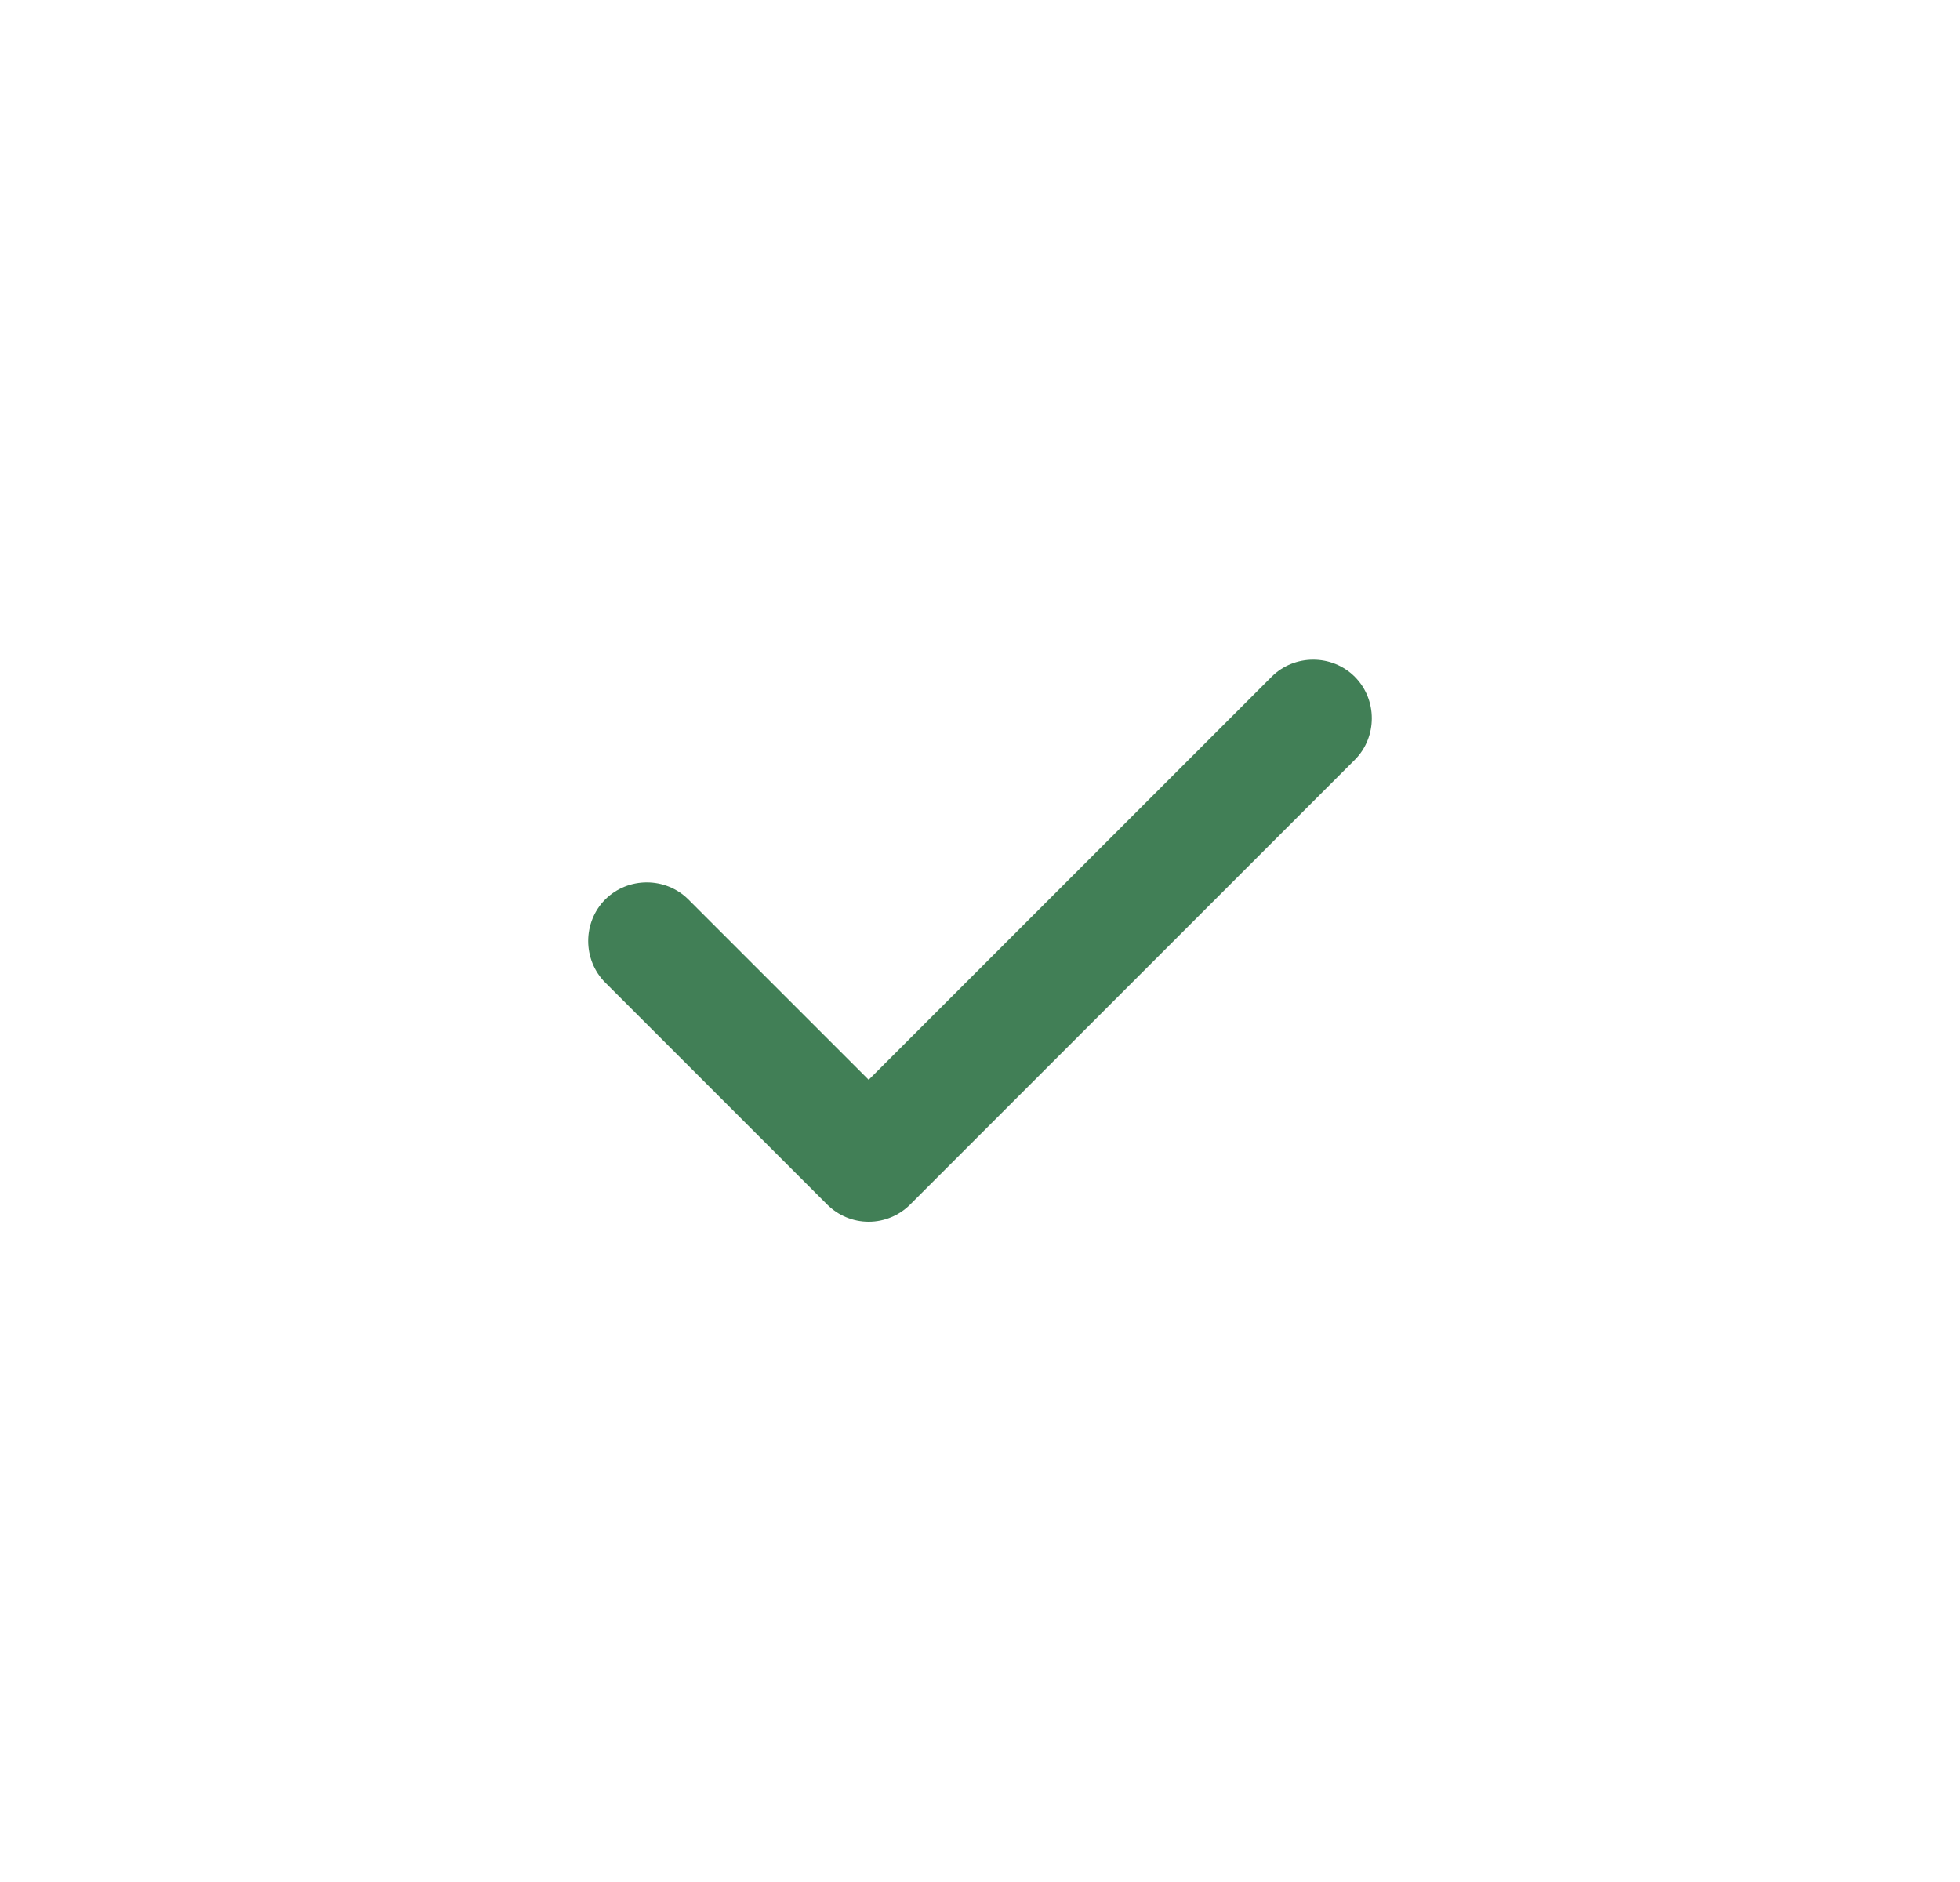
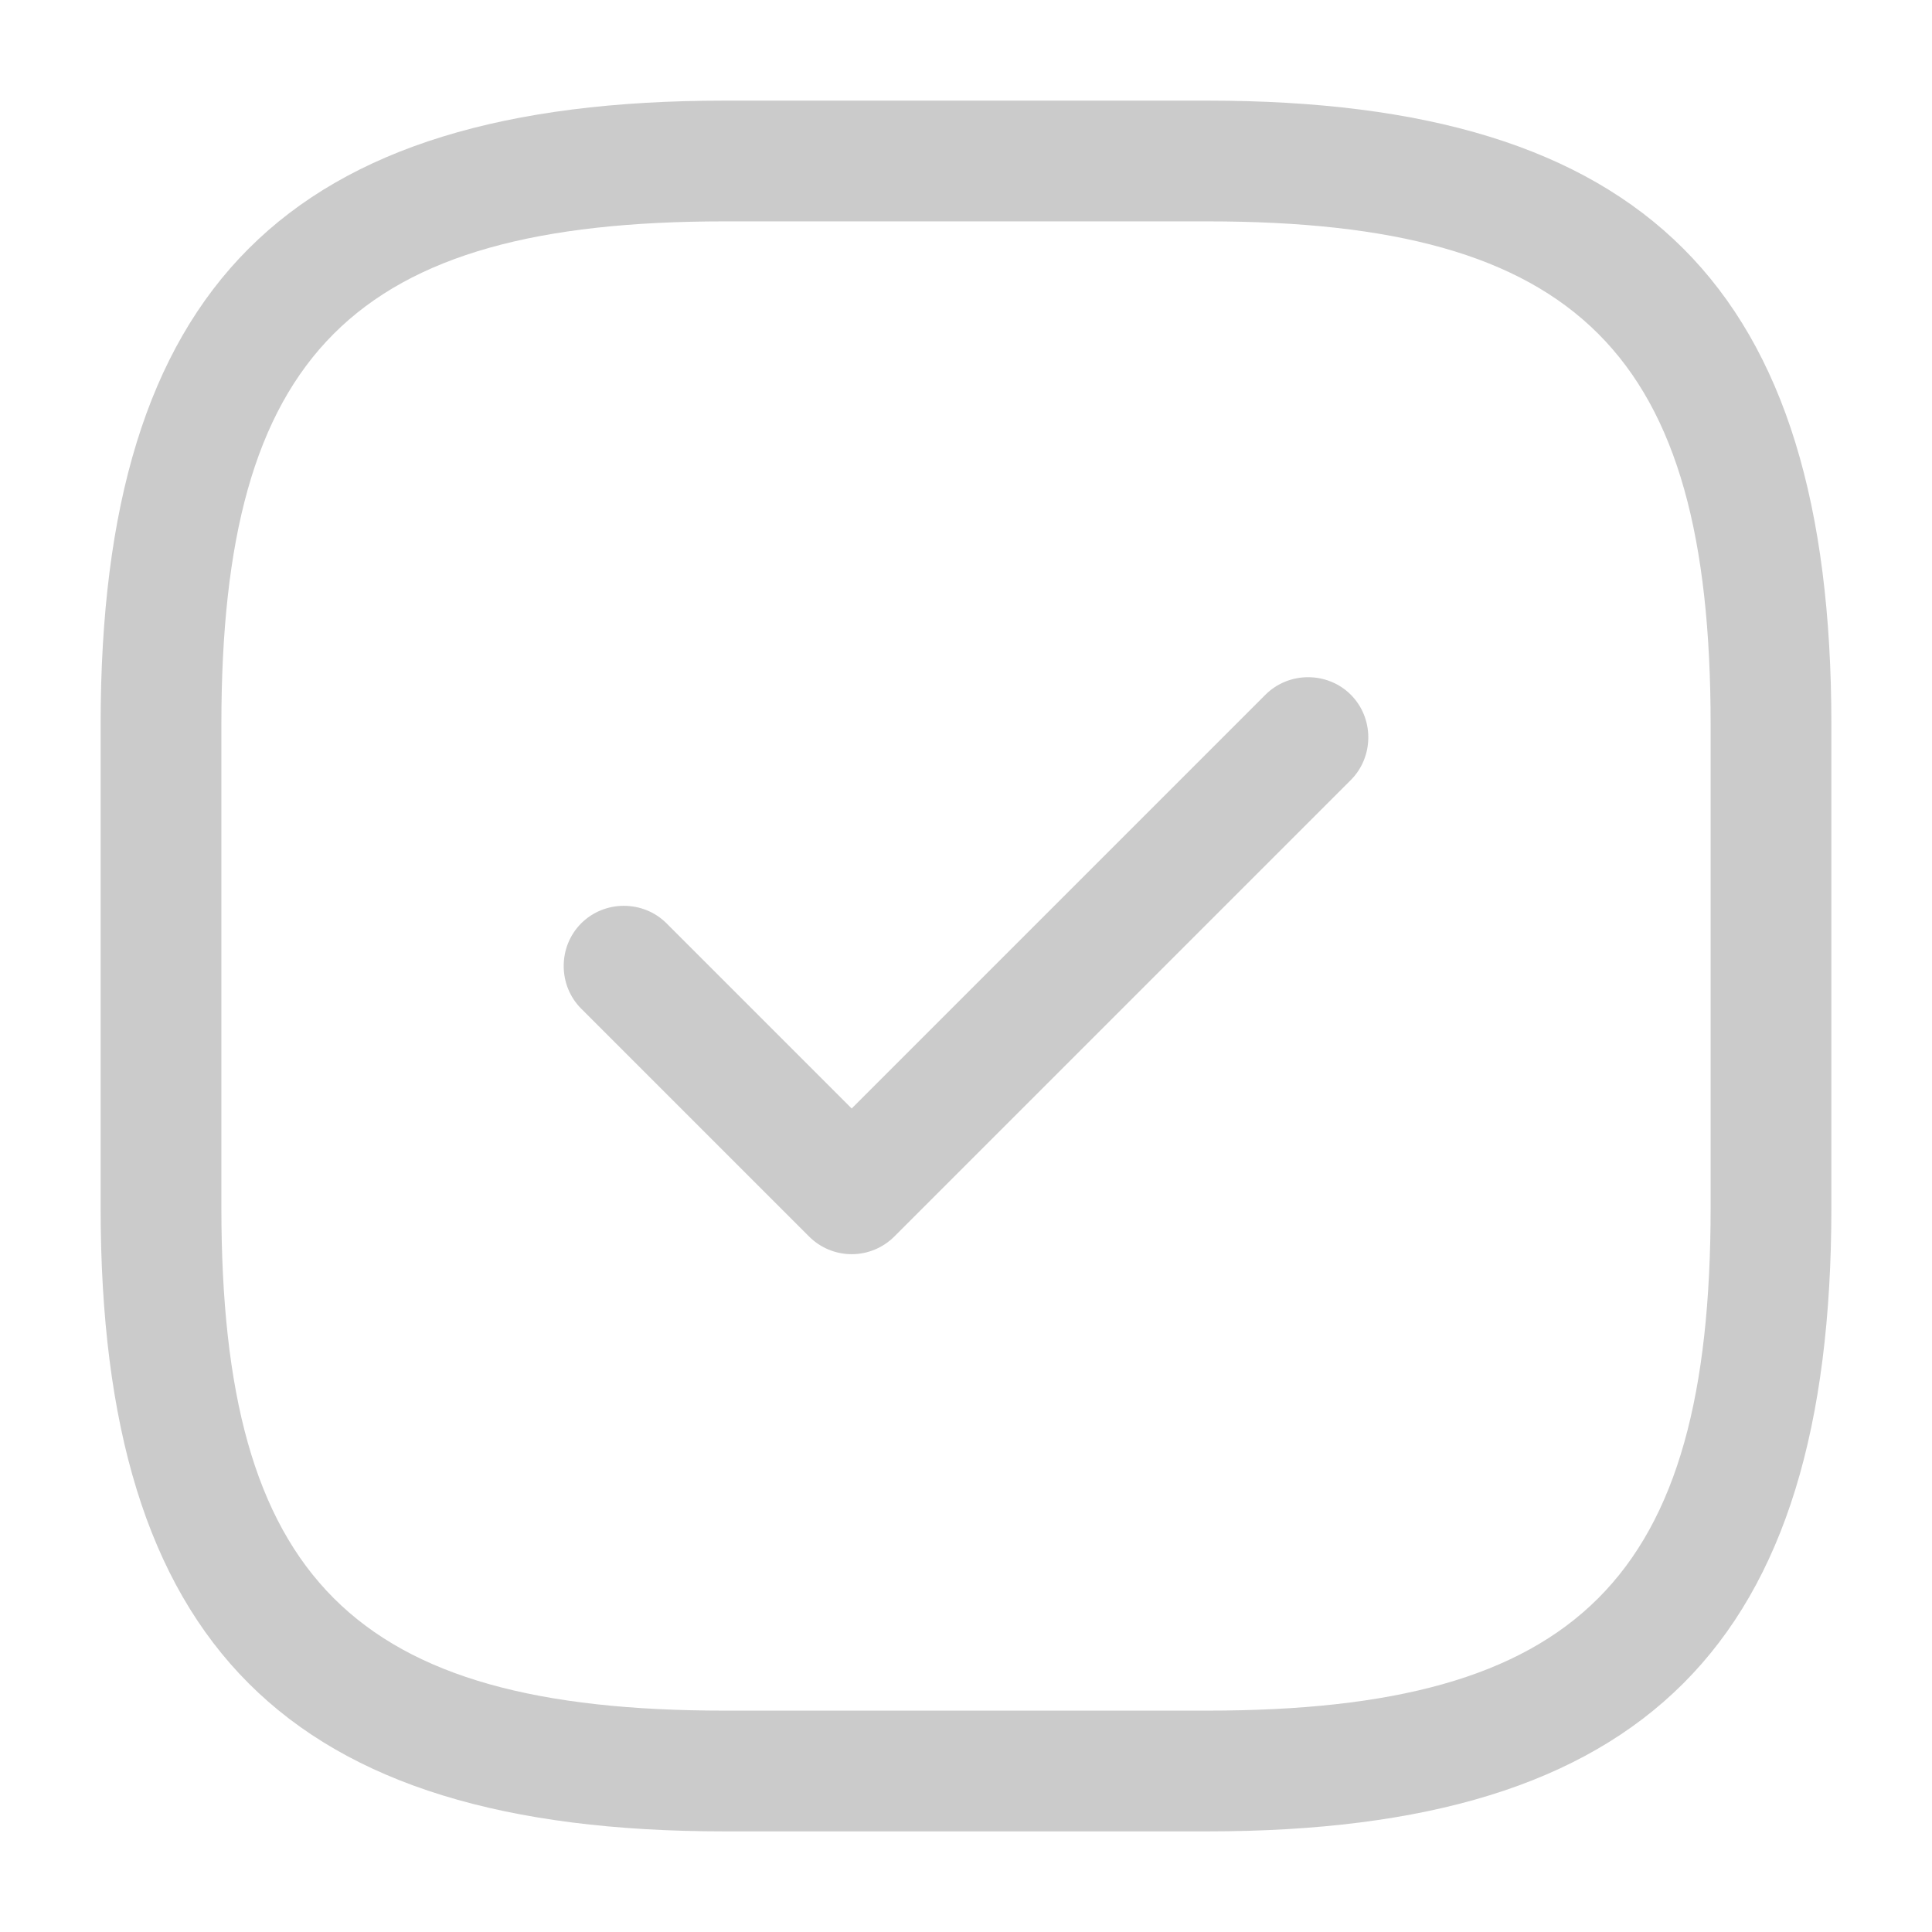
- <svg xmlns="http://www.w3.org/2000/svg" width="25" height="24" viewBox="0 0 25 24" fill="none">
-   <path d="M11.08 15.58C10.88 15.58 10.69 15.5 10.55 15.36L7.72 12.53C7.43 12.24 7.43 11.76 7.72 11.47C8.01 11.18 8.49 11.18 8.78 11.47L11.08 13.77L16.22 8.63C16.51 8.34 16.99 8.34 17.28 8.63C17.57 8.92 17.57 9.4 17.28 9.69L11.61 15.36C11.47 15.5 11.28 15.58 11.08 15.58Z" fill="#417F56" />
+ <svg xmlns="http://www.w3.org/2000/svg" width="24" height="24" viewBox="0 0 24 24" fill="none">
+   <path d="M15 22.75H9C3.57 22.75 1.25 20.43 1.25 15V9C1.25 3.57 3.57 1.25 9 1.25H15C20.43 1.25 22.75 3.57 22.75 9V15C22.75 20.43 20.43 22.75 15 22.75ZM9 2.75C4.39 2.75 2.75 4.39 2.75 9V15C2.75 19.61 4.39 21.25 9 21.25H15C19.61 21.25 21.25 19.61 21.25 15V9C21.25 4.39 19.61 2.75 15 2.75H9Z" fill="#CBCBCB" />
+   <path d="M10.58 15.58C10.38 15.58 10.19 15.5 10.05 15.36L7.22 12.53C6.93 12.24 6.93 11.76 7.22 11.47C7.51 11.18 7.99 11.18 8.28 11.47L10.58 13.77L15.72 8.63C16.01 8.34 16.49 8.34 16.78 8.63C17.07 8.92 17.07 9.4 16.78 9.69L11.11 15.36C10.97 15.5 10.78 15.58 10.58 15.58Z" fill="#CBCBCB" />
</svg>
